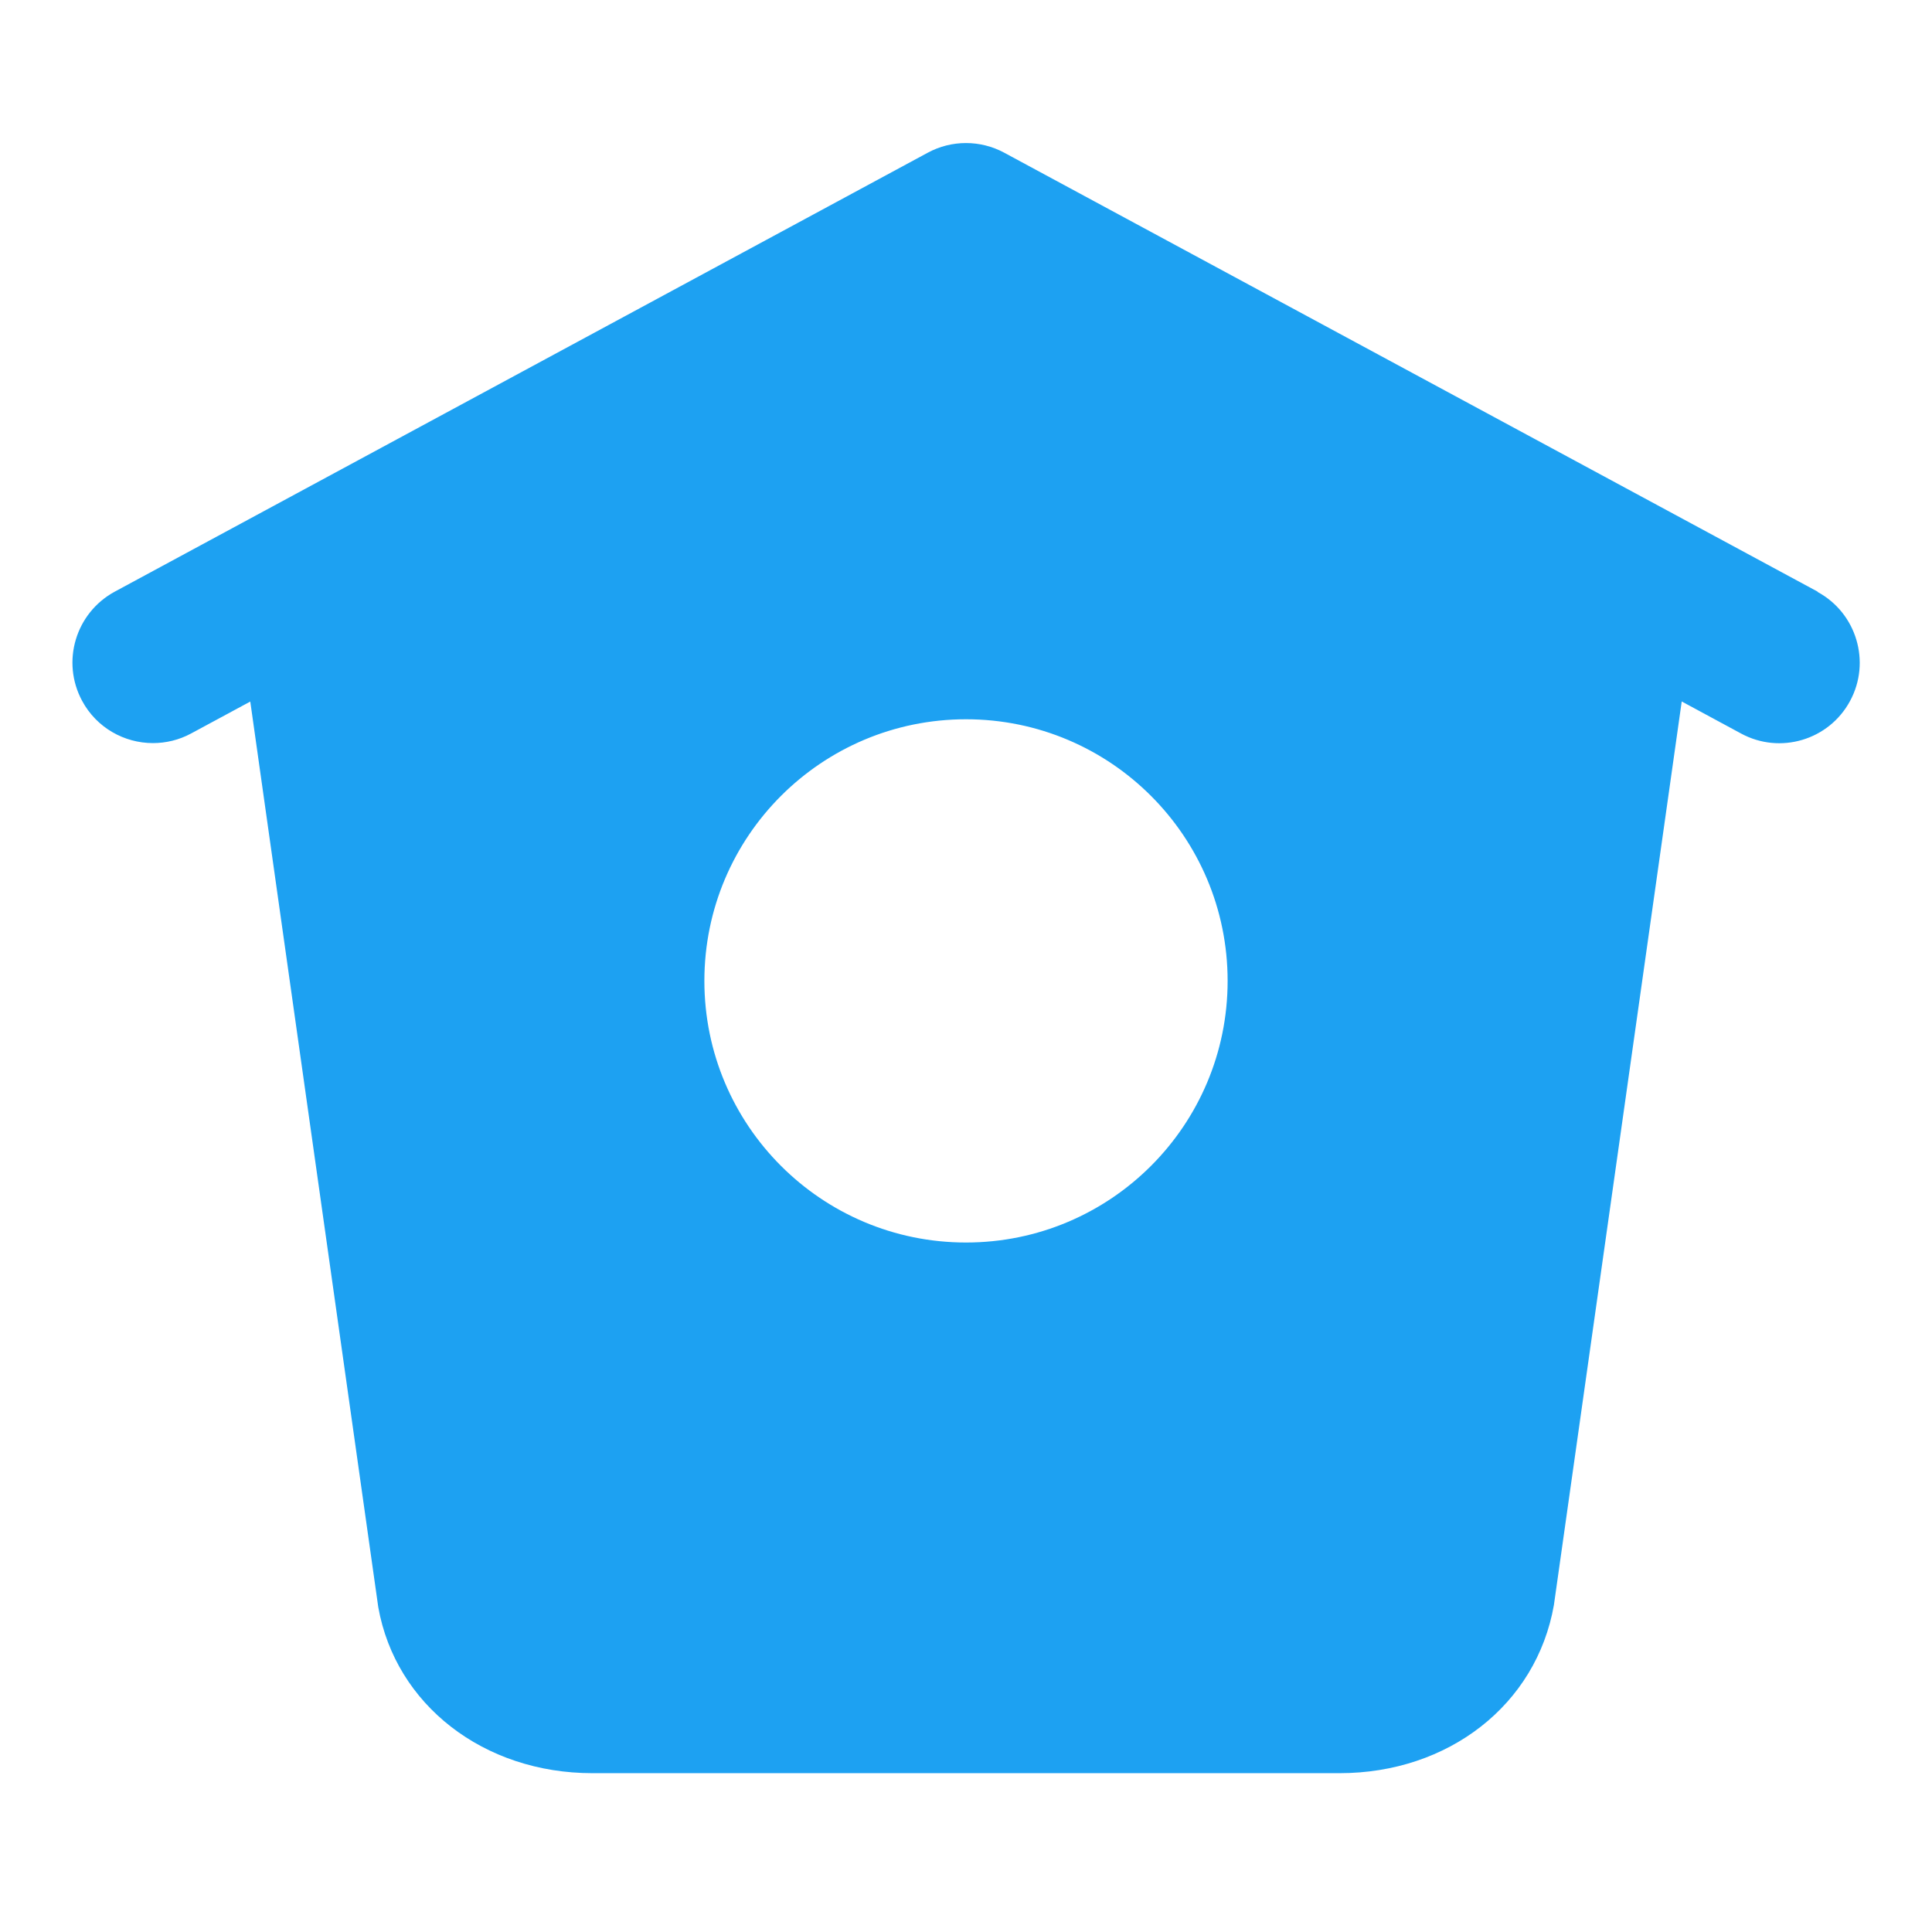
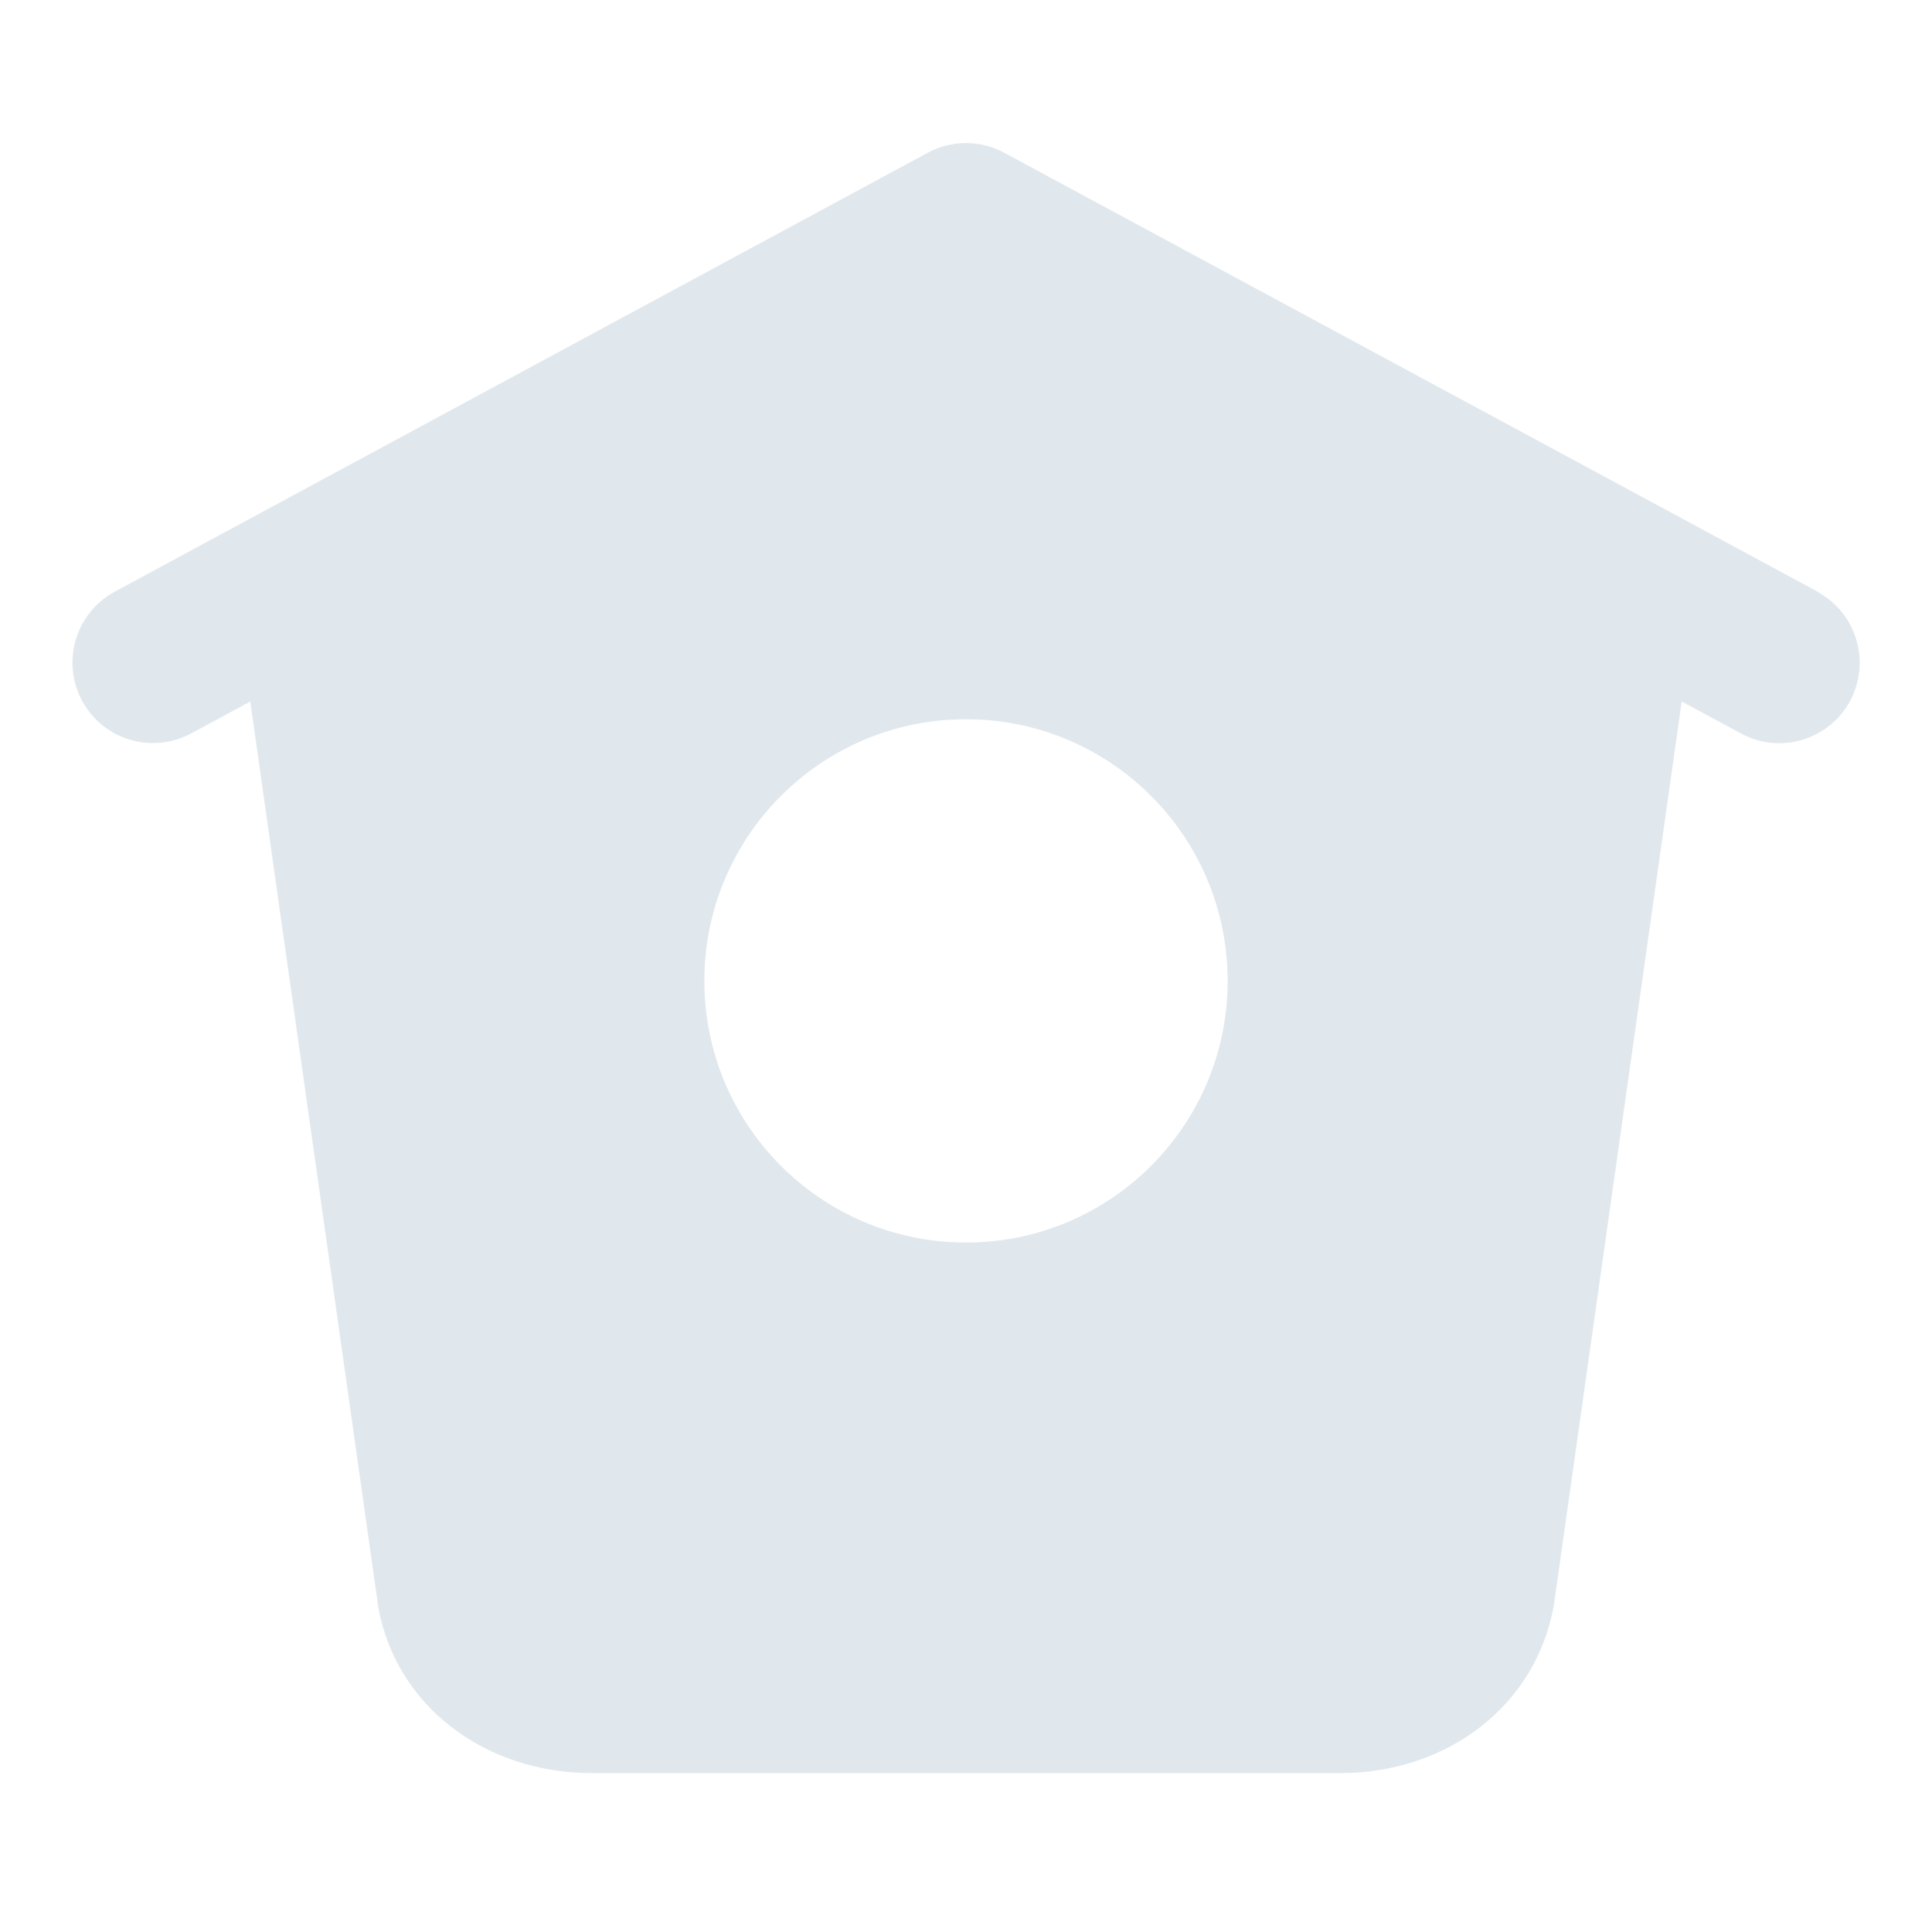
<svg xmlns="http://www.w3.org/2000/svg" width="24" height="24" viewBox="0 0 24 24" fill="none">
-   <path d="M22.58 7.35L12.475 1.897C12.178 1.737 11.821 1.737 11.525 1.897L1.425 7.35C0.939 7.614 0.758 8.22 1.02 8.706C1.2 9.041 1.545 9.231 1.9 9.231C2.06 9.231 2.224 9.193 2.375 9.111L3.109 8.715L4.699 19.965C4.915 21.179 6.009 22.027 7.359 22.027H16.641C17.991 22.027 19.085 21.179 19.303 19.939L20.891 8.714L21.628 9.112C22.113 9.375 22.72 9.194 22.982 8.708C23.245 8.222 23.062 7.615 22.578 7.353L22.58 7.35ZM12 15.435C10.205 15.435 8.75 13.98 8.75 12.185C8.75 10.39 10.205 8.935 12 8.935C13.795 8.935 15.25 10.39 15.25 12.185C15.25 13.98 13.795 15.435 12 15.435Z" fill="#1DA1F2" />
+   <path d="M22.58 7.35L12.475 1.897C12.178 1.737 11.821 1.737 11.525 1.897L1.425 7.35C0.939 7.614 0.758 8.22 1.02 8.706C1.2 9.041 1.545 9.231 1.9 9.231C2.06 9.231 2.224 9.193 2.375 9.111L3.109 8.715L4.699 19.965C4.915 21.179 6.009 22.027 7.359 22.027H16.641C17.991 22.027 19.085 21.179 19.303 19.939L20.891 8.714L21.628 9.112C22.113 9.375 22.72 9.194 22.982 8.708C23.245 8.222 23.062 7.615 22.578 7.353L22.58 7.35ZM12 15.435C10.205 15.435 8.75 13.98 8.75 12.185C8.75 10.39 10.205 8.935 12 8.935C13.795 8.935 15.25 10.39 15.25 12.185C15.25 13.98 13.795 15.435 12 15.435Z" fill="#E1E8ED" />
</svg>
